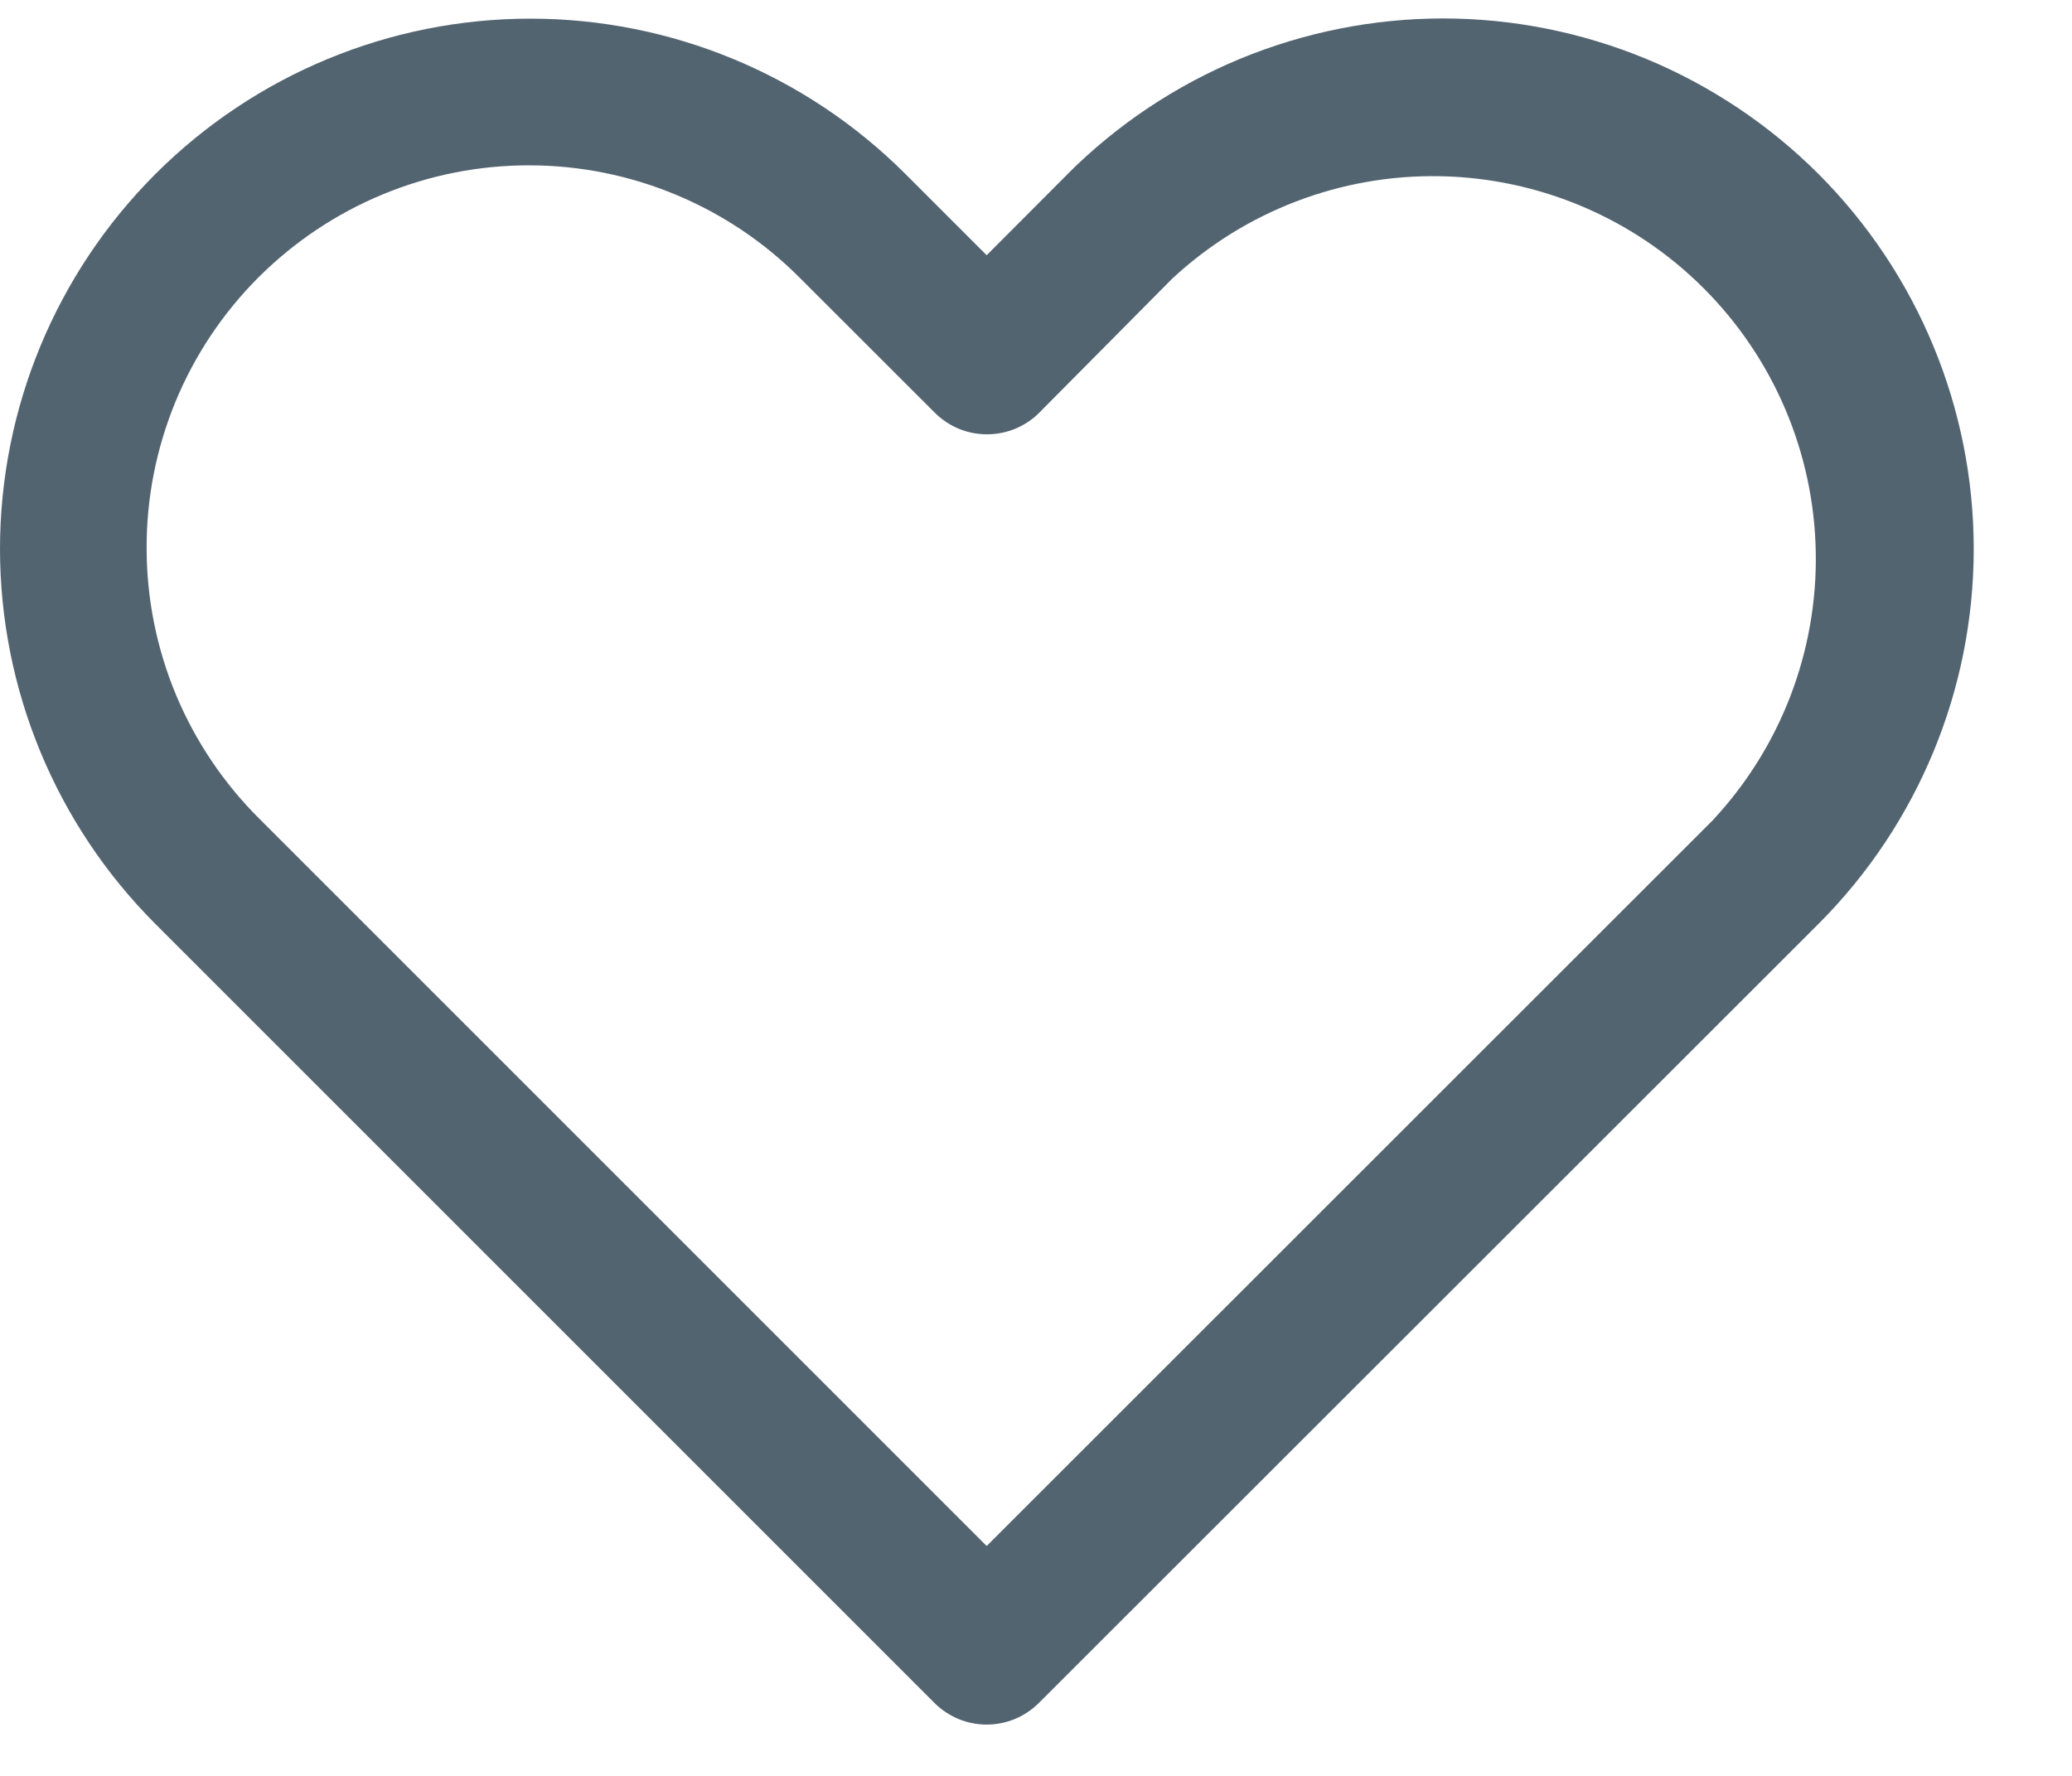
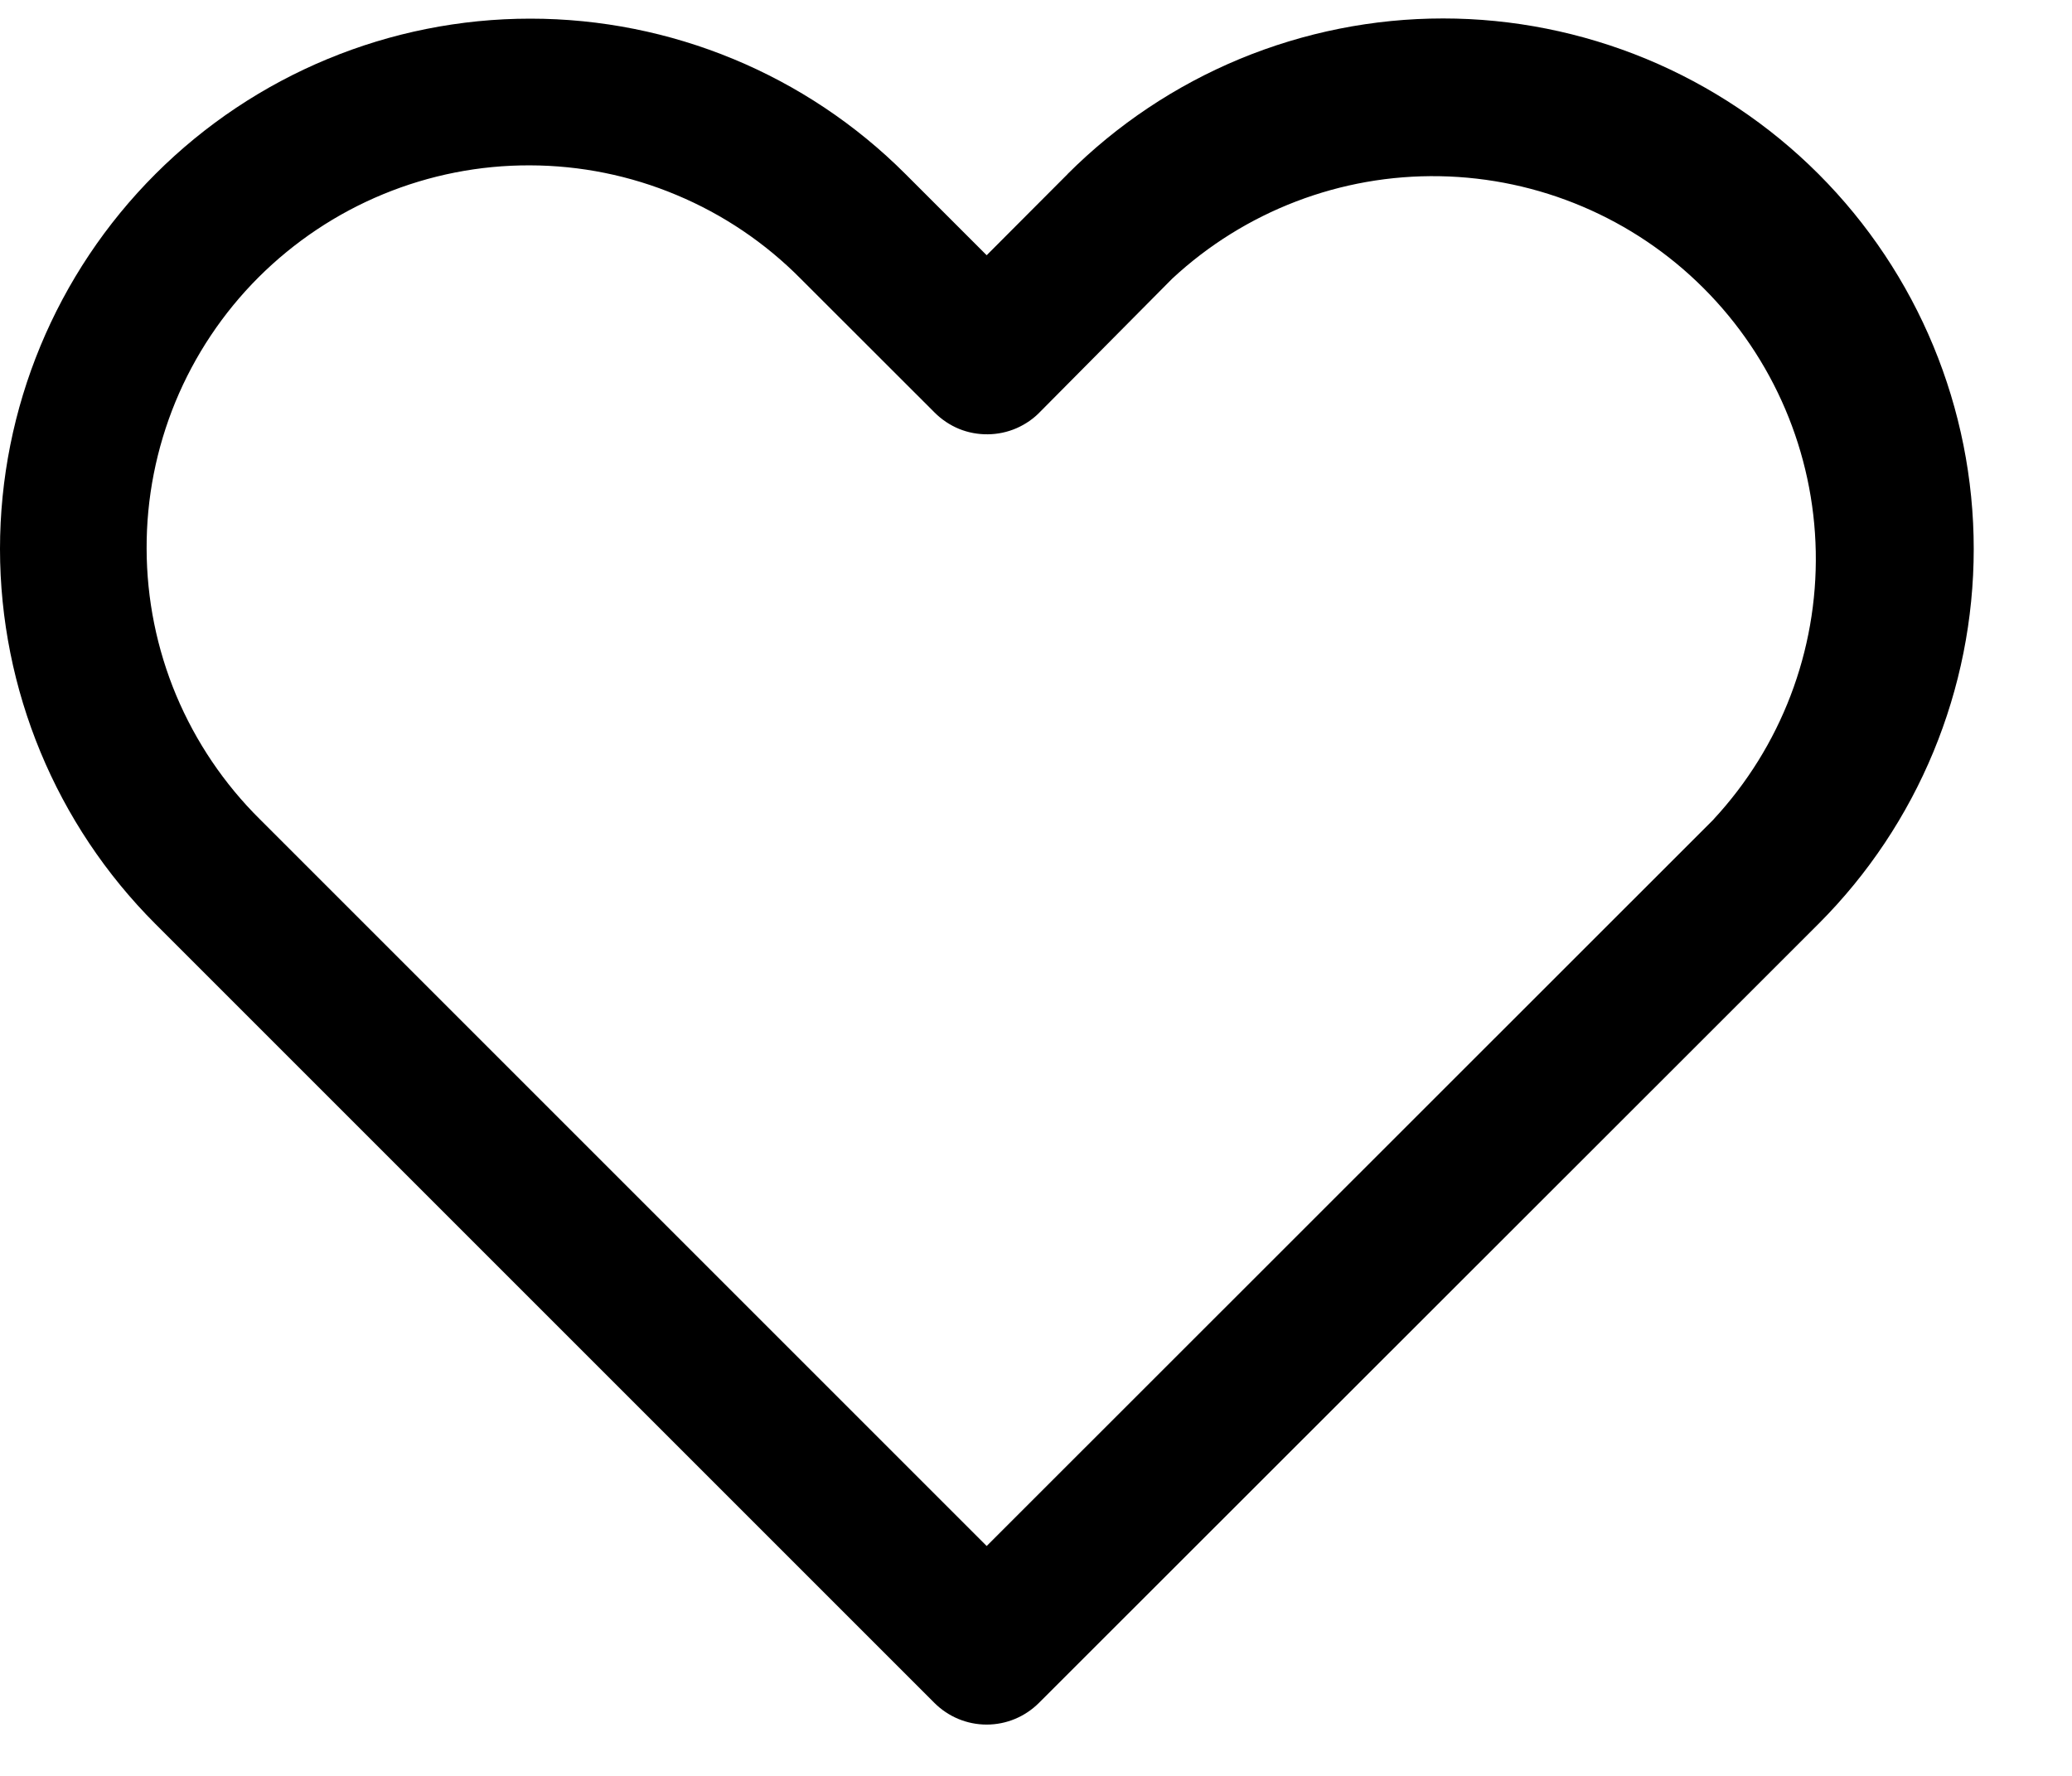
<svg xmlns="http://www.w3.org/2000/svg" width="current" height="current" viewBox="0 0 21 18" fill="current">
-   <path d="M10.82 1.765L10 2.587L9.176 1.763C8.168 0.755 6.801 0.189 5.375 0.189C3.95 0.189 2.583 0.756 1.575 1.764C0.567 2.772 0 4.139 0 5.565C0.001 6.99 0.567 8.357 1.575 9.365L9.47 17.26C9.611 17.401 9.801 17.48 10 17.48C10.199 17.48 10.389 17.401 10.53 17.26L18.432 9.363C19.439 8.355 20.004 6.989 20.004 5.564C20.004 4.139 19.438 2.772 18.431 1.764C17.931 1.264 17.338 0.868 16.685 0.597C16.032 0.327 15.332 0.187 14.626 0.187C13.919 0.187 13.219 0.327 12.566 0.597C11.913 0.868 11.32 1.264 10.82 1.764V1.765ZM17.368 8.305L10 15.67L2.635 8.305C2.272 7.946 1.984 7.519 1.786 7.048C1.589 6.577 1.487 6.072 1.486 5.561C1.484 5.05 1.584 4.545 1.778 4.073C1.973 3.601 2.259 3.172 2.62 2.811C2.982 2.45 3.41 2.164 3.882 1.969C4.354 1.774 4.86 1.674 5.371 1.676C5.881 1.677 6.387 1.779 6.858 1.977C7.329 2.174 7.756 2.462 8.115 2.825L9.473 4.182C9.544 4.253 9.628 4.309 9.72 4.347C9.813 4.385 9.912 4.403 10.012 4.402C10.112 4.401 10.211 4.38 10.303 4.34C10.394 4.3 10.477 4.243 10.546 4.17L11.88 2.825C12.615 2.141 13.588 1.768 14.592 1.786C15.596 1.804 16.555 2.21 17.265 2.92C17.976 3.63 18.384 4.588 18.403 5.592C18.422 6.597 18.05 7.569 17.367 8.305H17.368Z" fill="#536471" />
+   <path d="M10.82 1.765L10 2.587L9.176 1.763C8.168 0.755 6.801 0.189 5.375 0.189C3.95 0.189 2.583 0.756 1.575 1.764C0.567 2.772 0 4.139 0 5.565C0.001 6.99 0.567 8.357 1.575 9.365L9.47 17.26C9.611 17.401 9.801 17.48 10 17.48C10.199 17.48 10.389 17.401 10.53 17.26L18.432 9.363C19.439 8.355 20.004 6.989 20.004 5.564C20.004 4.139 19.438 2.772 18.431 1.764C17.931 1.264 17.338 0.868 16.685 0.597C16.032 0.327 15.332 0.187 14.626 0.187C13.919 0.187 13.219 0.327 12.566 0.597C11.913 0.868 11.32 1.264 10.82 1.764V1.765ZM17.368 8.305L10 15.67L2.635 8.305C2.272 7.946 1.984 7.519 1.786 7.048C1.589 6.577 1.487 6.072 1.486 5.561C1.484 5.05 1.584 4.545 1.778 4.073C1.973 3.601 2.259 3.172 2.62 2.811C2.982 2.45 3.41 2.164 3.882 1.969C4.354 1.774 4.86 1.674 5.371 1.676C5.881 1.677 6.387 1.779 6.858 1.977C7.329 2.174 7.756 2.462 8.115 2.825L9.473 4.182C9.544 4.253 9.628 4.309 9.72 4.347C9.813 4.385 9.912 4.403 10.012 4.402C10.112 4.401 10.211 4.38 10.303 4.34C10.394 4.3 10.477 4.243 10.546 4.17L11.88 2.825C12.615 2.141 13.588 1.768 14.592 1.786C15.596 1.804 16.555 2.21 17.265 2.92C17.976 3.63 18.384 4.588 18.403 5.592C18.422 6.597 18.05 7.569 17.367 8.305H17.368Z" fill="current" />
</svg>
